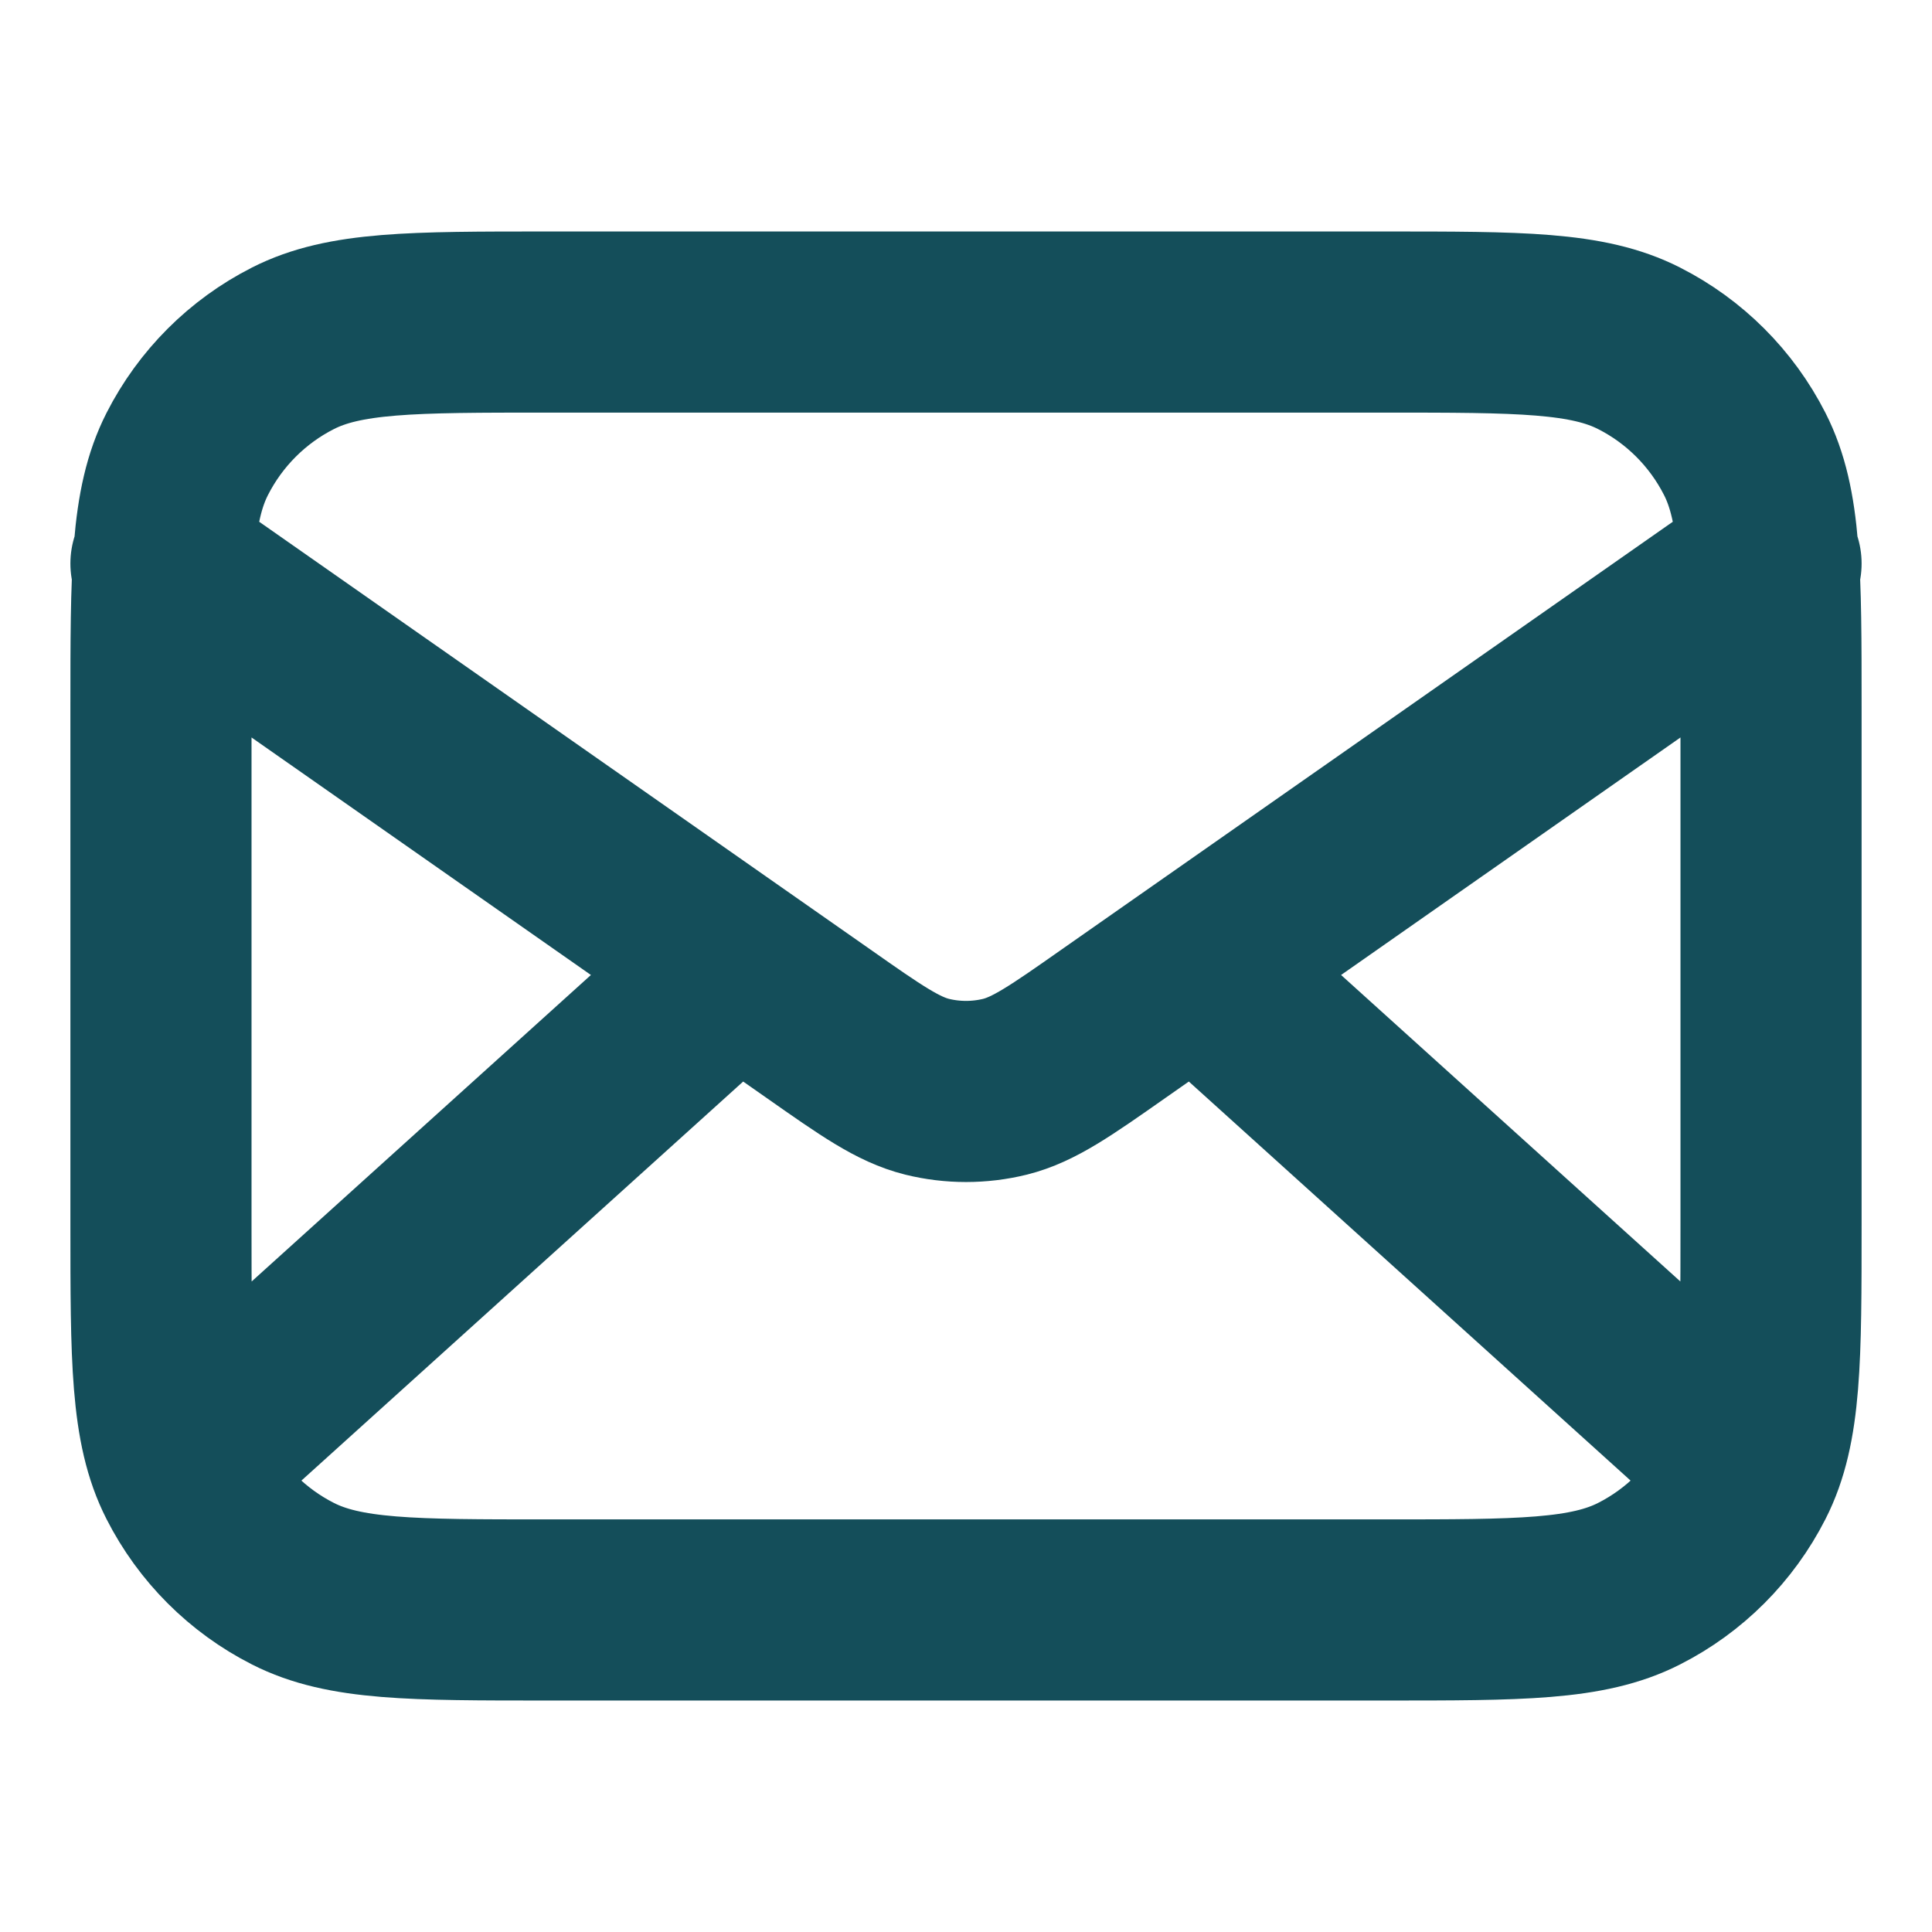
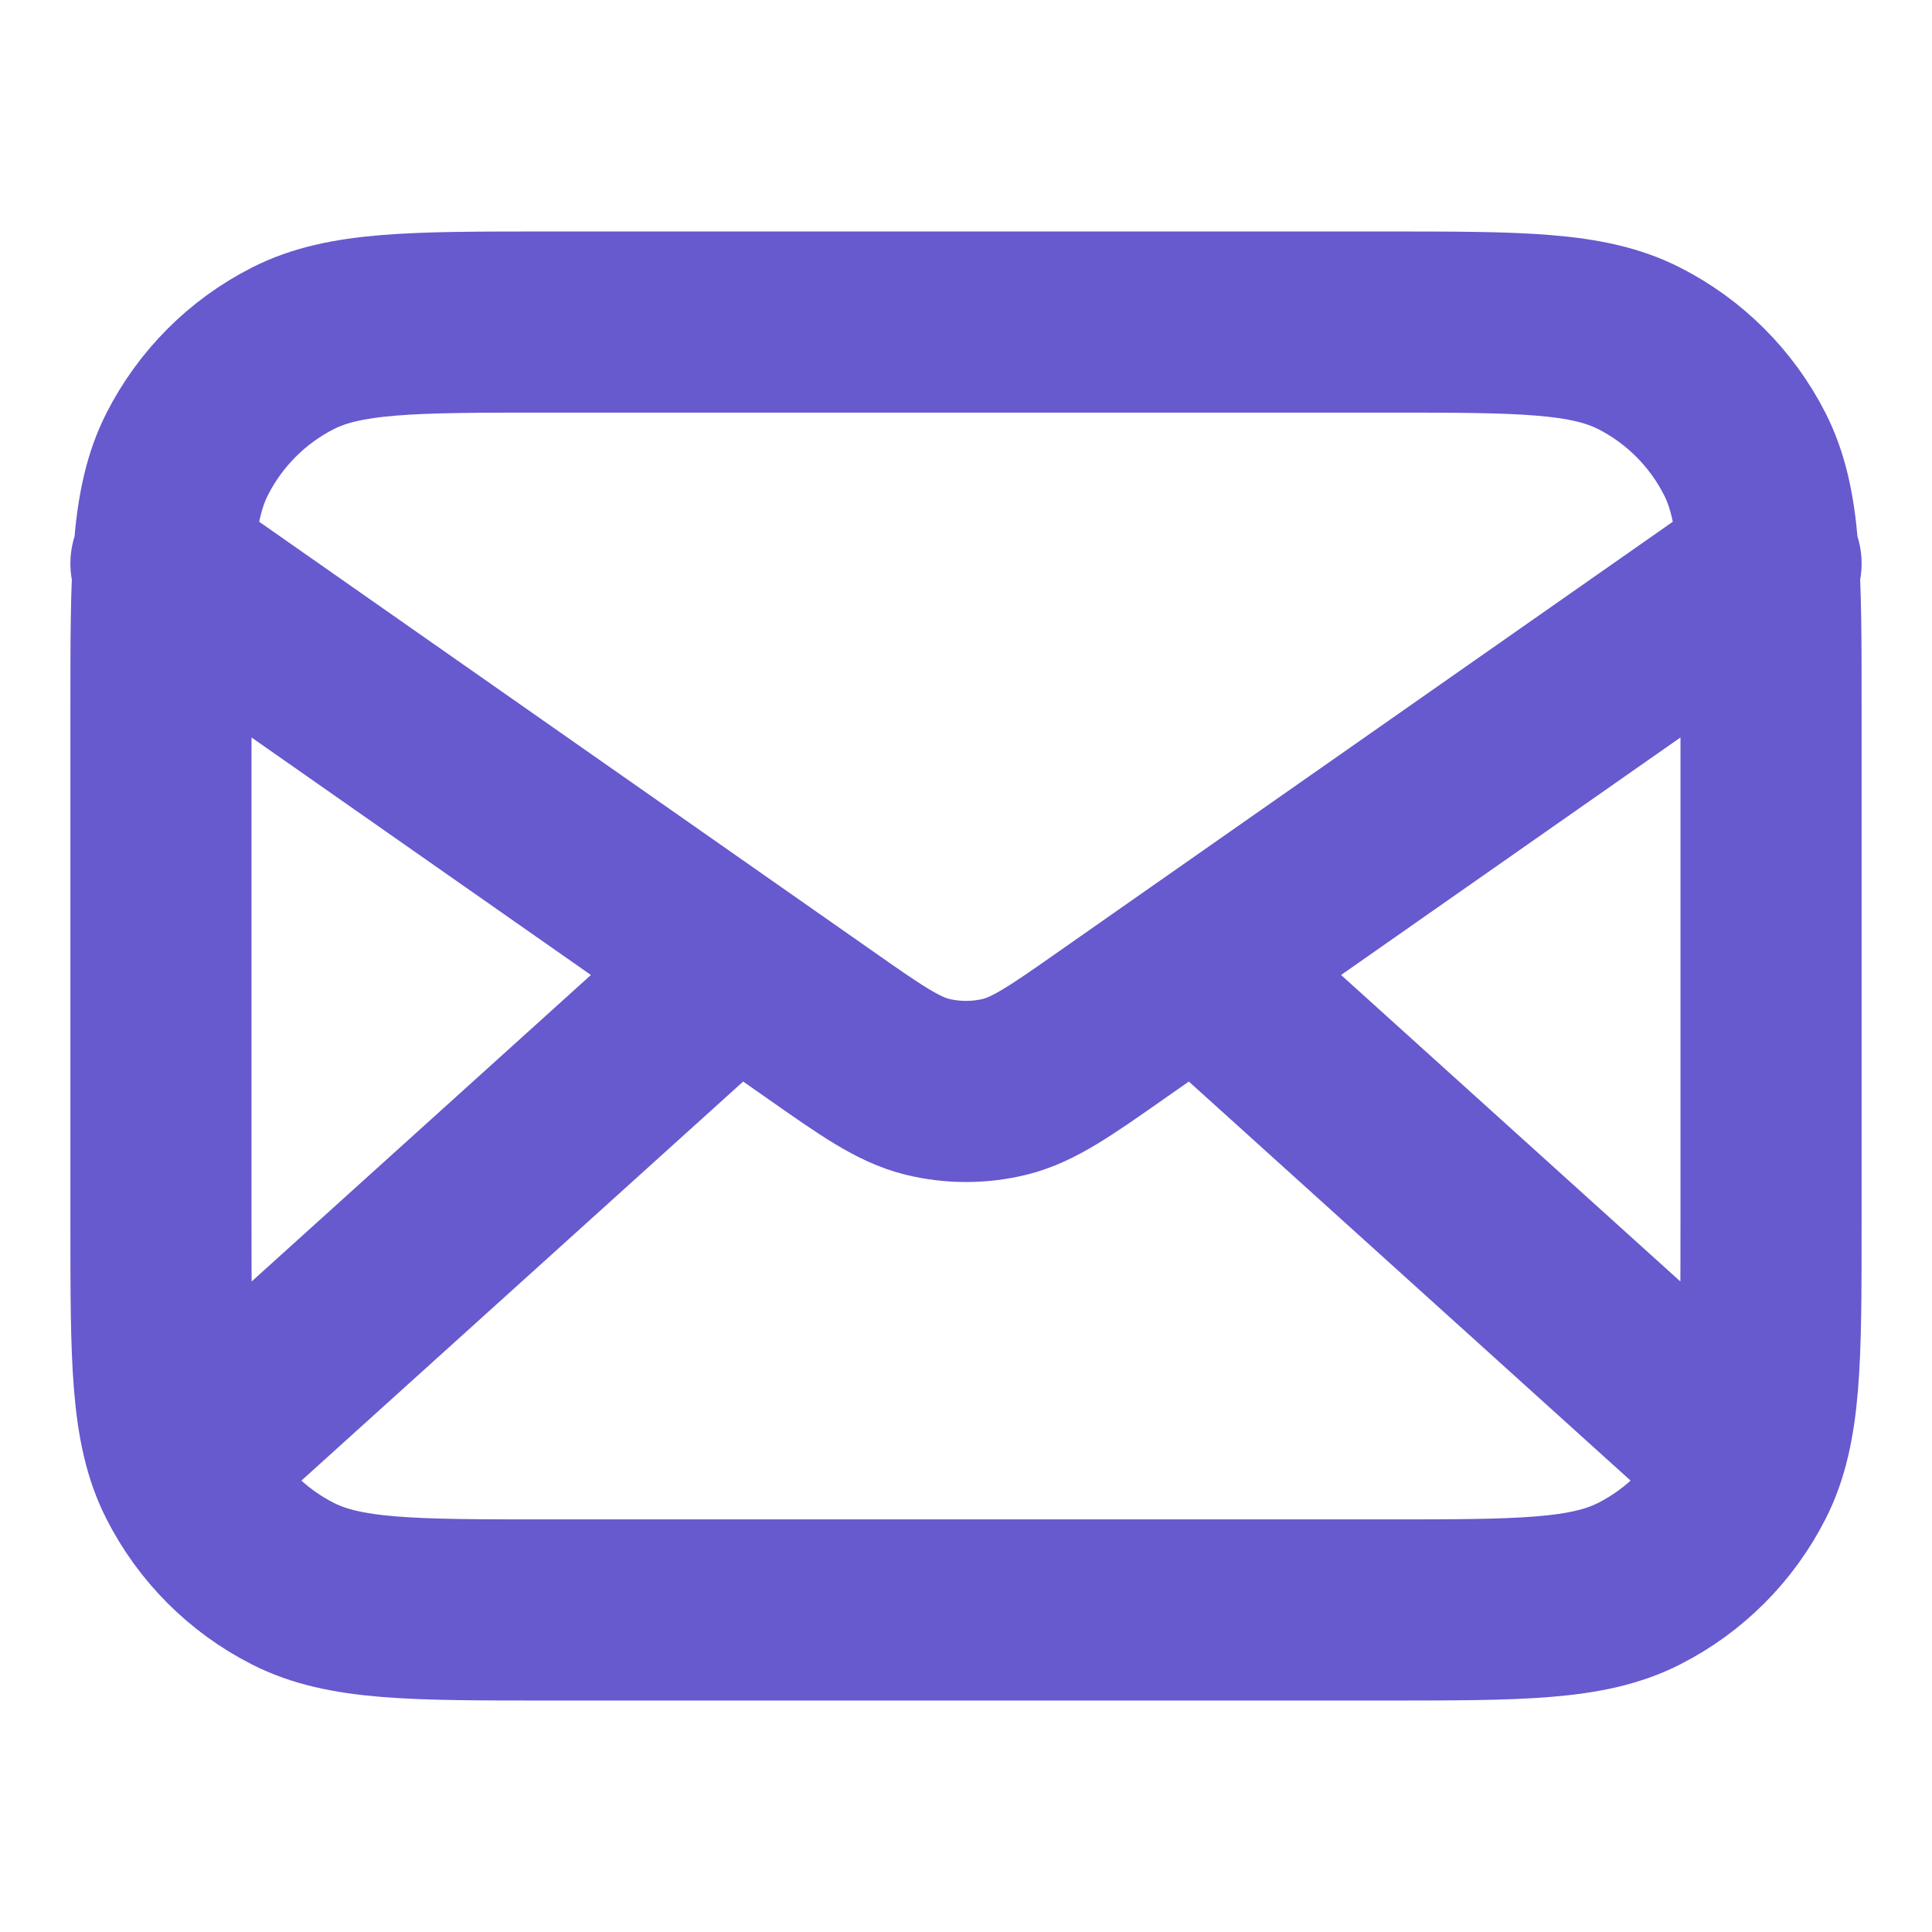
<svg xmlns="http://www.w3.org/2000/svg" width="16" height="16" viewBox="0 0 16 16" fill="none">
-   <path d="M14.333 12L9.905 8M6.095 8L1.667 12M1.333 4.667L6.777 8.477C7.217 8.786 7.438 8.94 7.678 9C7.889 9.052 8.111 9.052 8.323 9C8.562 8.94 8.783 8.786 9.223 8.477L14.667 4.667M4.533 13.333H11.467C12.587 13.333 13.147 13.333 13.575 13.115C13.951 12.924 14.257 12.618 14.449 12.241C14.667 11.814 14.667 11.254 14.667 10.133V5.867C14.667 4.747 14.667 4.187 14.449 3.759C14.257 3.382 13.951 3.076 13.575 2.885C13.147 2.667 12.587 2.667 11.467 2.667H4.533C3.413 2.667 2.853 2.667 2.425 2.885C2.049 3.076 1.743 3.382 1.551 3.759C1.333 4.187 1.333 4.747 1.333 5.867V10.133C1.333 11.254 1.333 11.814 1.551 12.241C1.743 12.618 2.049 12.924 2.425 13.115C2.853 13.333 3.413 13.333 4.533 13.333Z" stroke="#144E5A" stroke-width="1.5" stroke-linecap="round" stroke-linejoin="round" />
+   <path d="M14.333 12L9.905 8M6.095 8L1.667 12M1.333 4.667L6.777 8.477C7.217 8.786 7.438 8.94 7.678 9C7.889 9.052 8.111 9.052 8.323 9C8.562 8.94 8.783 8.786 9.223 8.477L14.667 4.667M4.533 13.333H11.467C12.587 13.333 13.147 13.333 13.575 13.115C13.951 12.924 14.257 12.618 14.449 12.241C14.667 11.814 14.667 11.254 14.667 10.133V5.867C14.667 4.747 14.667 4.187 14.449 3.759C14.257 3.382 13.951 3.076 13.575 2.885C13.147 2.667 12.587 2.667 11.467 2.667H4.533C3.413 2.667 2.853 2.667 2.425 2.885C2.049 3.076 1.743 3.382 1.551 3.759C1.333 4.187 1.333 4.747 1.333 5.867V10.133C1.333 11.254 1.333 11.814 1.551 12.241C1.743 12.618 2.049 12.924 2.425 13.115C2.853 13.333 3.413 13.333 4.533 13.333Z" stroke="#6759CE" stroke-width="1.5" stroke-linecap="round" stroke-linejoin="round" />
</svg>
